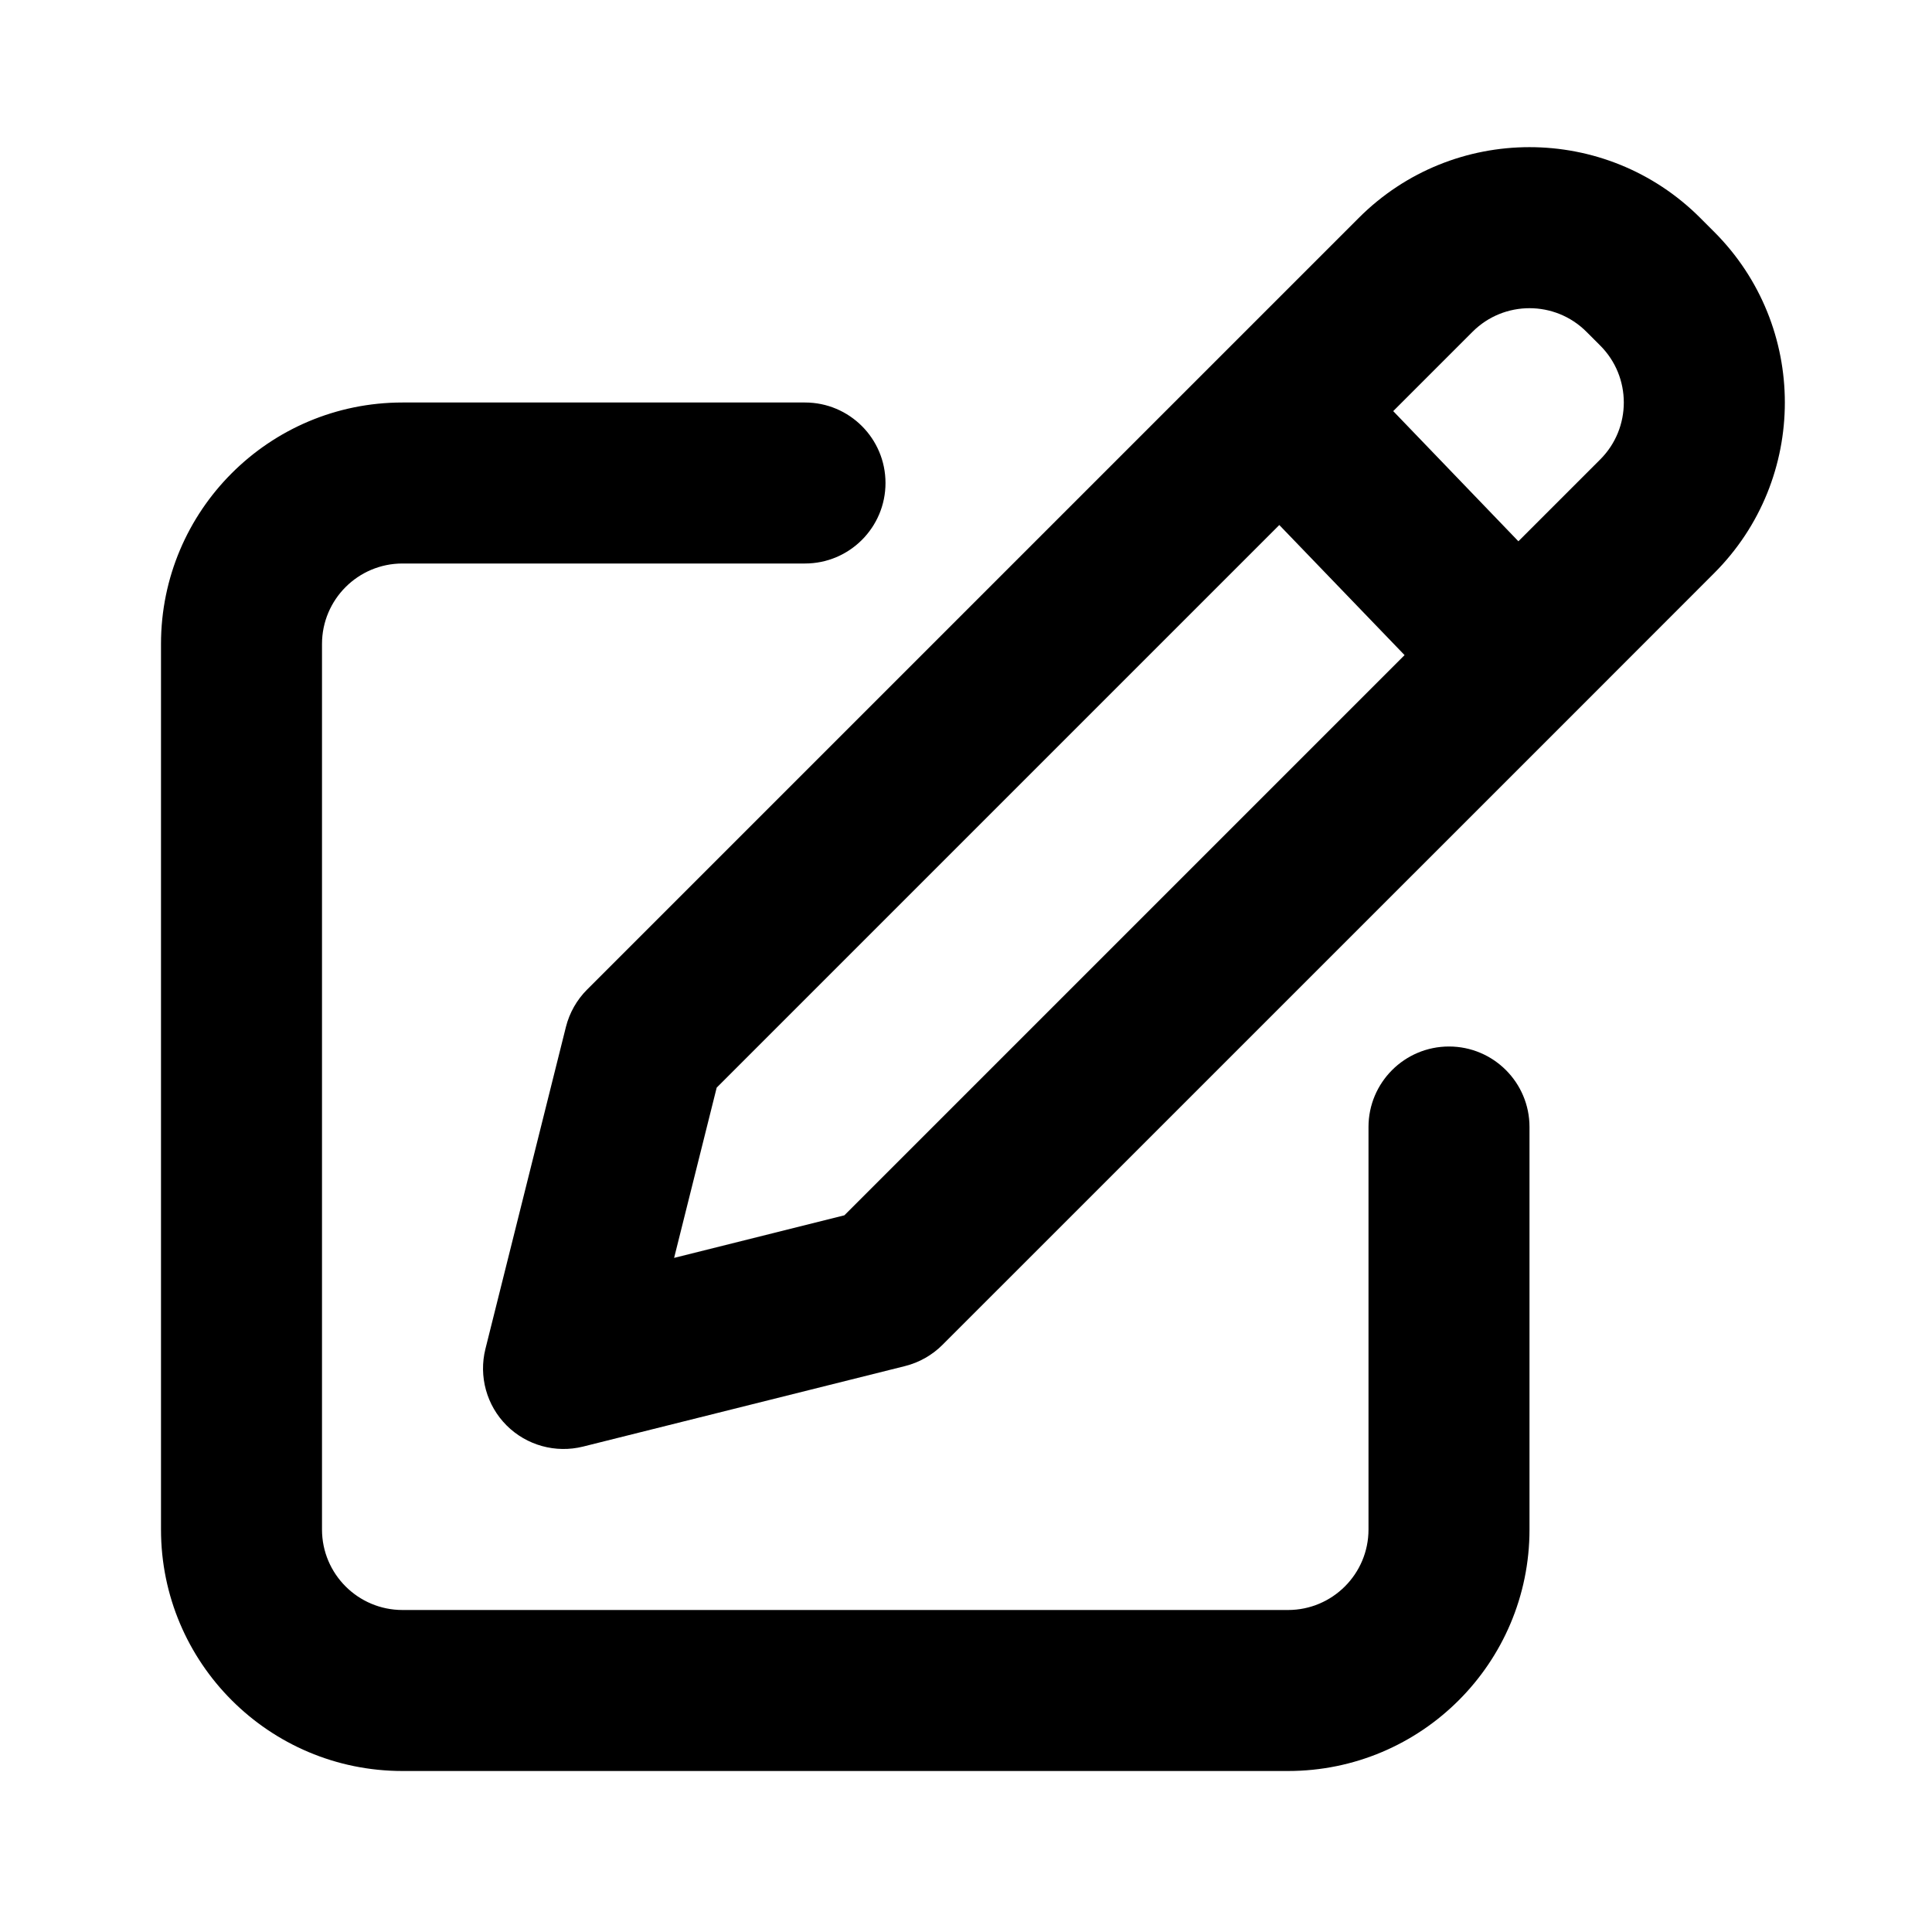
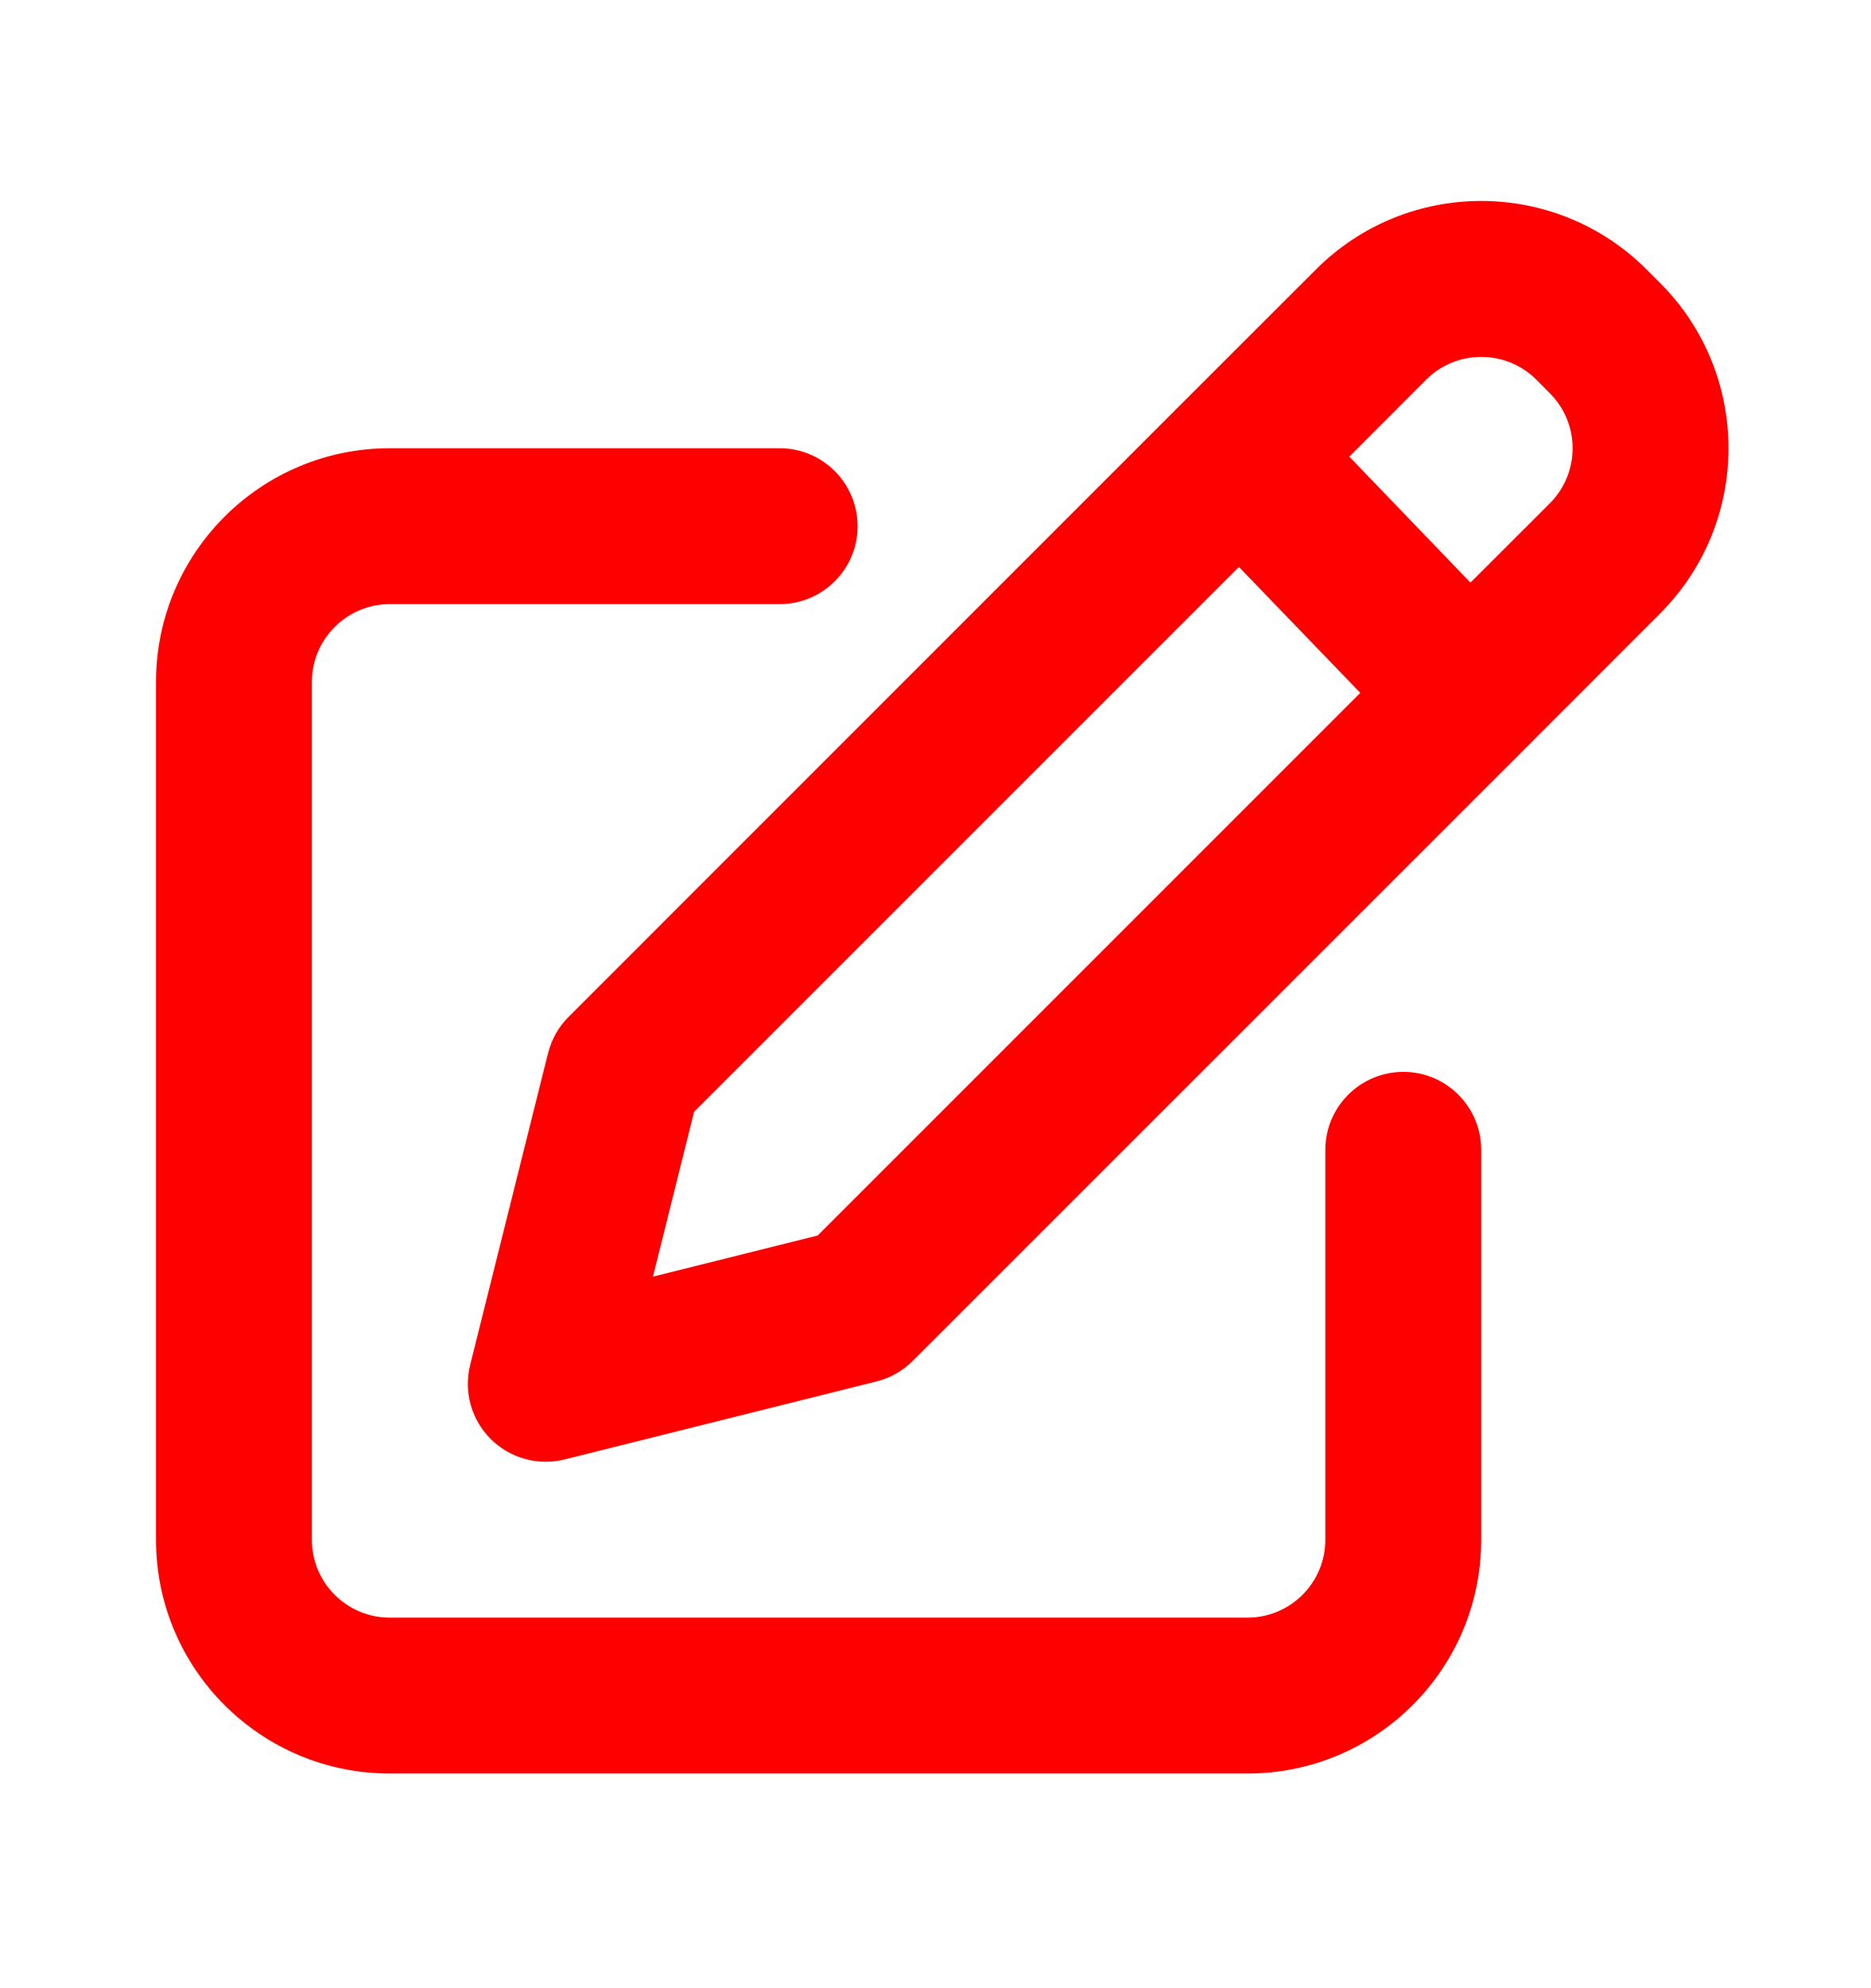
- <svg xmlns="http://www.w3.org/2000/svg" width="800px" height="800px" viewBox="0 0 24 24" fill="none">
-   <path fill-rule="evenodd" clip-rule="evenodd" d="M21.121 2.707C19.95 1.535 18.05 1.535 16.879 2.707L15.199 4.387L7.293 12.293C7.165 12.421 7.074 12.582 7.03 12.757L6.03 16.757C5.945 17.098 6.045 17.459 6.293 17.707C6.541 17.955 6.902 18.055 7.243 17.97L11.242 16.97C11.418 16.926 11.579 16.835 11.707 16.707L19.556 8.859L21.293 7.121C22.465 5.95 22.465 4.05 21.293 2.879L21.121 2.707ZM18.293 4.121C18.683 3.731 19.317 3.731 19.707 4.121L19.879 4.293C20.269 4.683 20.269 5.317 19.879 5.707L18.862 6.724L17.307 5.107L18.293 4.121ZM15.892 6.522L17.448 8.138L10.489 15.097L8.374 15.626L8.903 13.511L15.892 6.522ZM4 8C4 7.448 4.448 7 5 7H10C10.552 7 11 6.552 11 6C11 5.448 10.552 5 10 5H5C3.343 5 2 6.343 2 8V19C2 20.657 3.343 22 5 22H16C17.657 22 19 20.657 19 19V14C19 13.448 18.552 13 18 13C17.448 13 17 13.448 17 14V19C17 19.552 16.552 20 16 20H5C4.448 20 4 19.552 4 19V8Z" fill="#000000" />
+ <svg xmlns="http://www.w3.org/2000/svg" width="16" height="17" viewBox="0 0 16 17" fill="none">
+   <path fill-rule="evenodd" clip-rule="evenodd" d="M14.082 2.305C13.3 1.523 12.034 1.523 11.253 2.305L10.133 3.424L4.863 8.695C4.777 8.78 4.717 8.888 4.687 9.005L4.021 11.671C3.964 11.899 4.03 12.139 4.196 12.305C4.362 12.47 4.602 12.537 4.829 12.48L7.496 11.813C7.613 11.784 7.72 11.723 7.805 11.638L13.038 6.406L14.196 5.247C14.977 4.466 14.977 3.2 14.196 2.419L14.082 2.305ZM12.196 3.247C12.456 2.987 12.878 2.987 13.139 3.247L13.253 3.362C13.514 3.622 13.514 4.044 13.253 4.305L12.575 4.982L11.539 3.905L12.196 3.247ZM10.595 4.848L11.633 5.925L6.993 10.565L5.584 10.917L5.936 9.507L10.595 4.848ZM2.667 5.833C2.667 5.465 2.966 5.166 3.334 5.166H6.667C7.036 5.166 7.334 4.868 7.334 4.5C7.334 4.132 7.036 3.833 6.667 3.833H3.334C2.229 3.833 1.334 4.729 1.334 5.833V13.166C1.334 14.271 2.229 15.166 3.334 15.166H10.667C11.772 15.166 12.667 14.271 12.667 13.166V9.833C12.667 9.465 12.369 9.166 12.001 9.166C11.633 9.166 11.334 9.465 11.334 9.833V13.166C11.334 13.535 11.036 13.833 10.667 13.833H3.334C2.966 13.833 2.667 13.535 2.667 13.166V5.833Z" fill="#FF0000" />
</svg>
